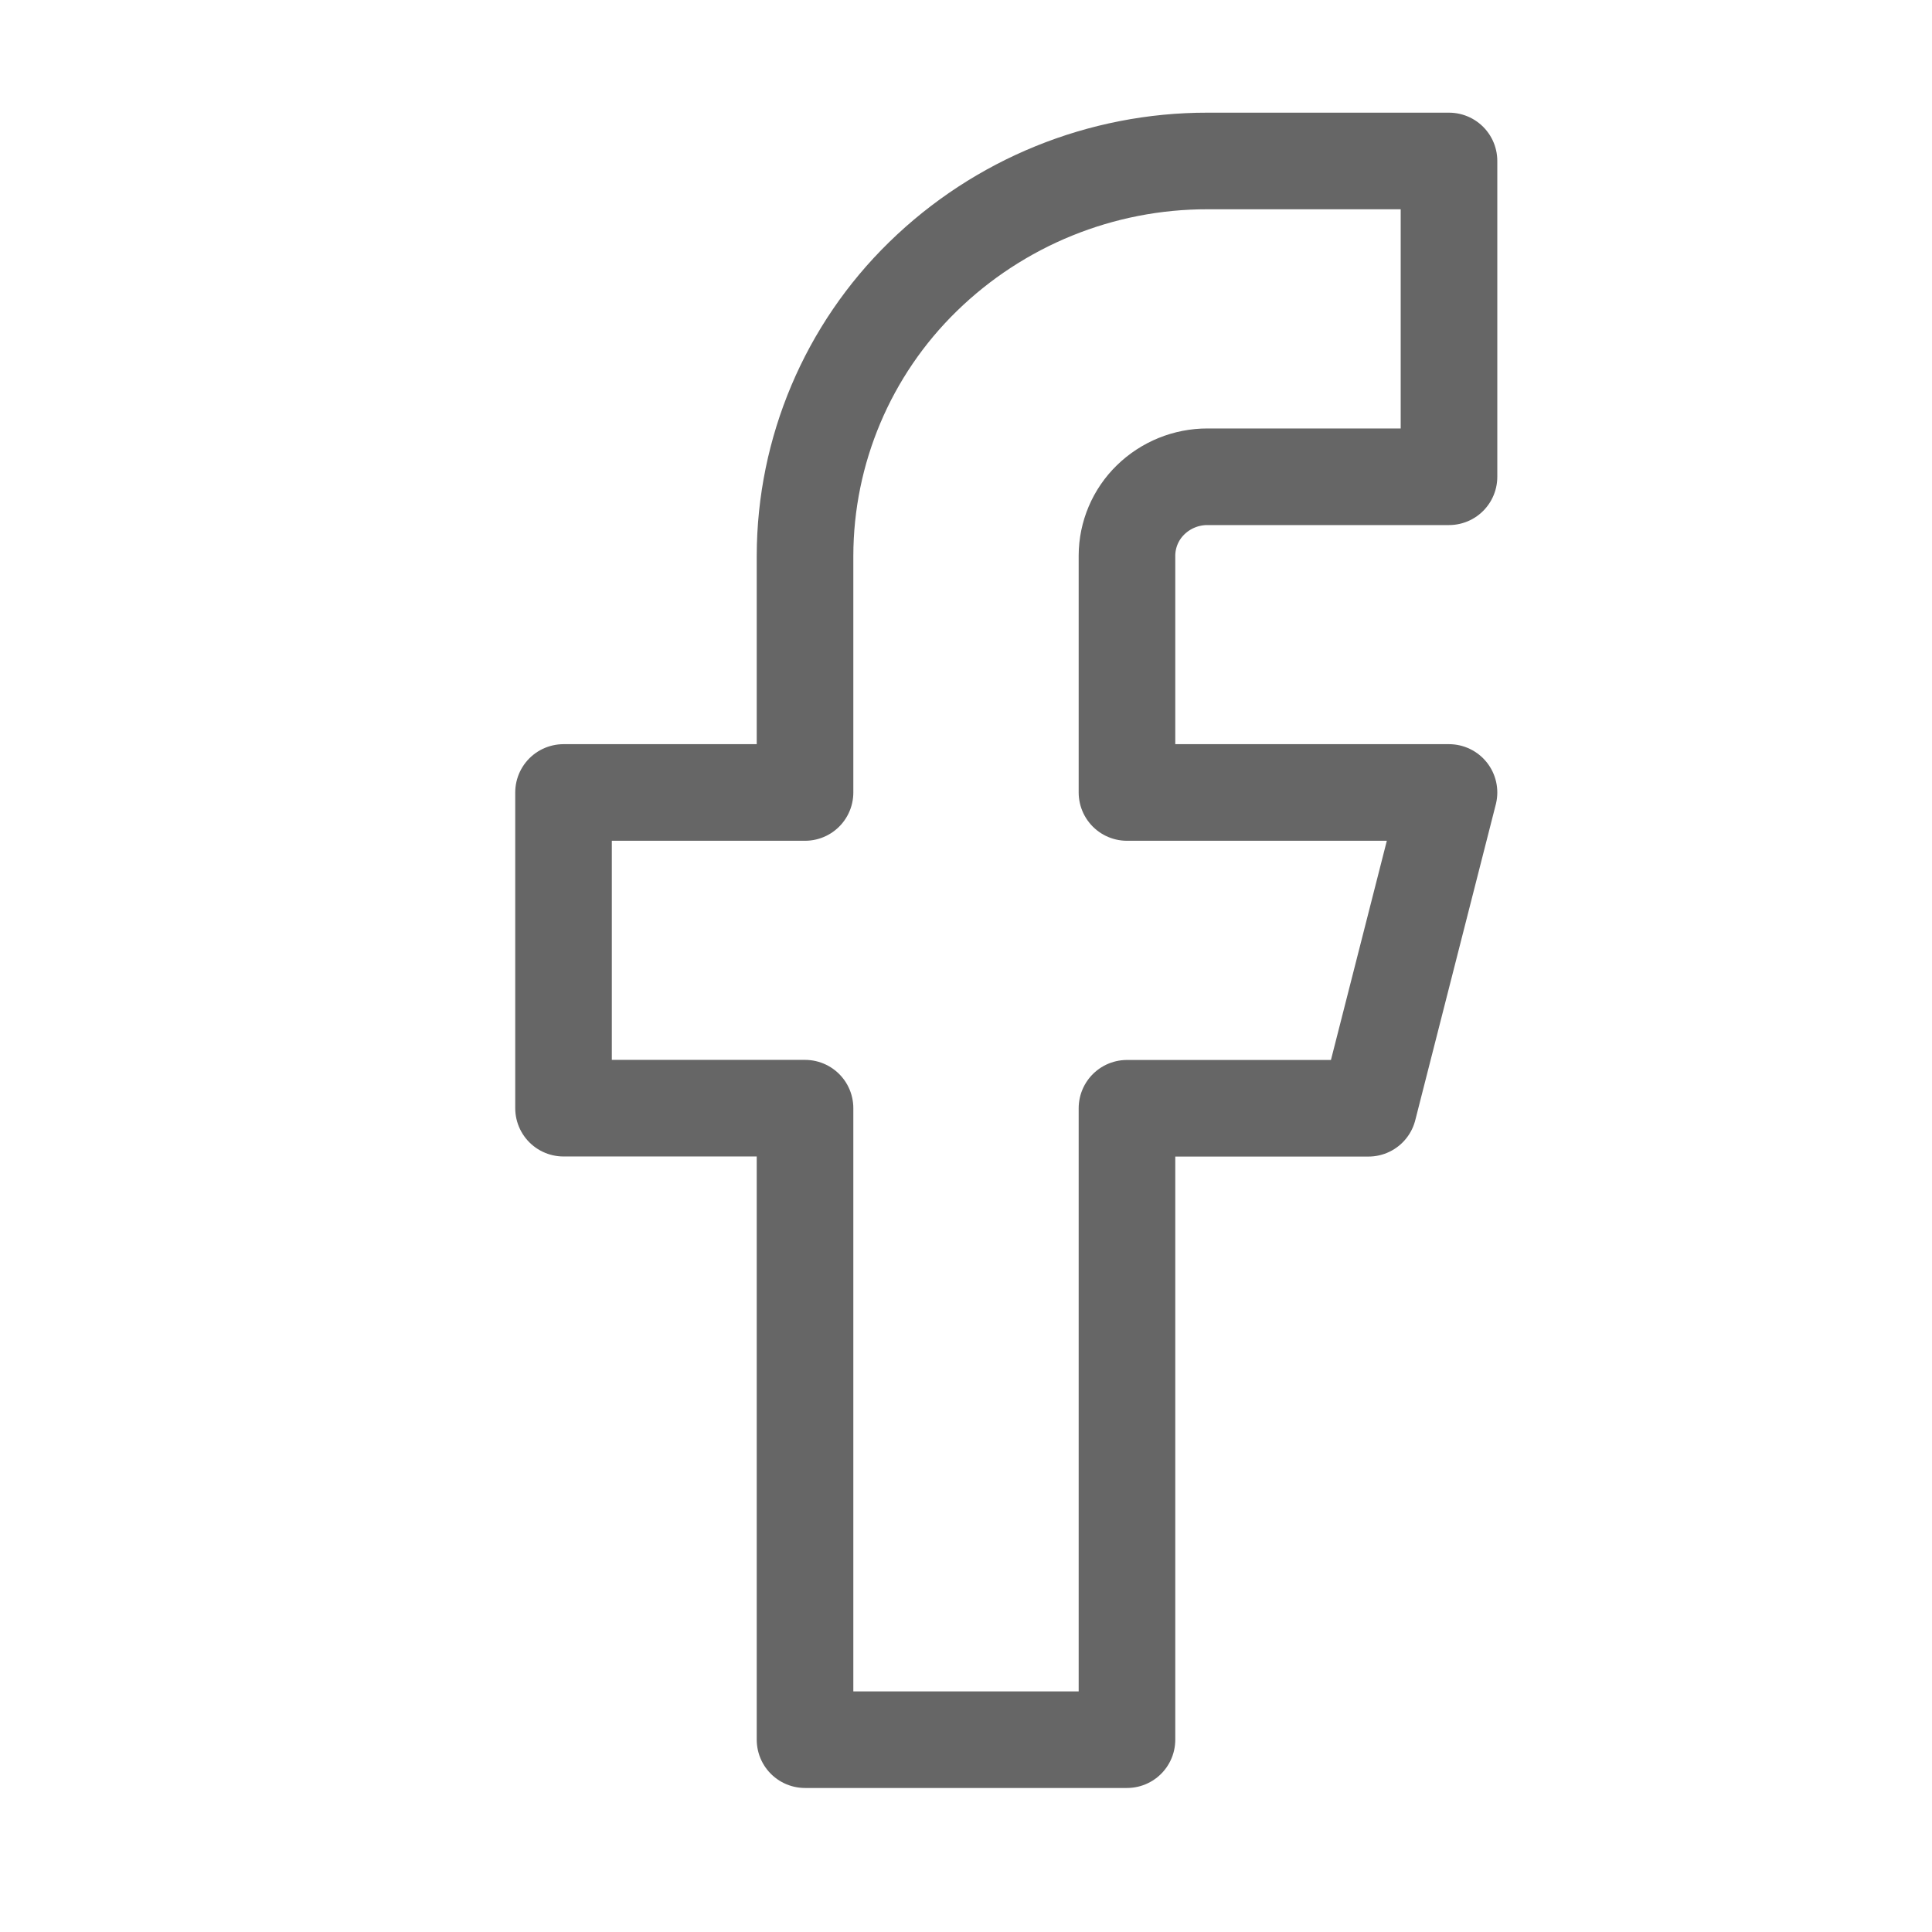
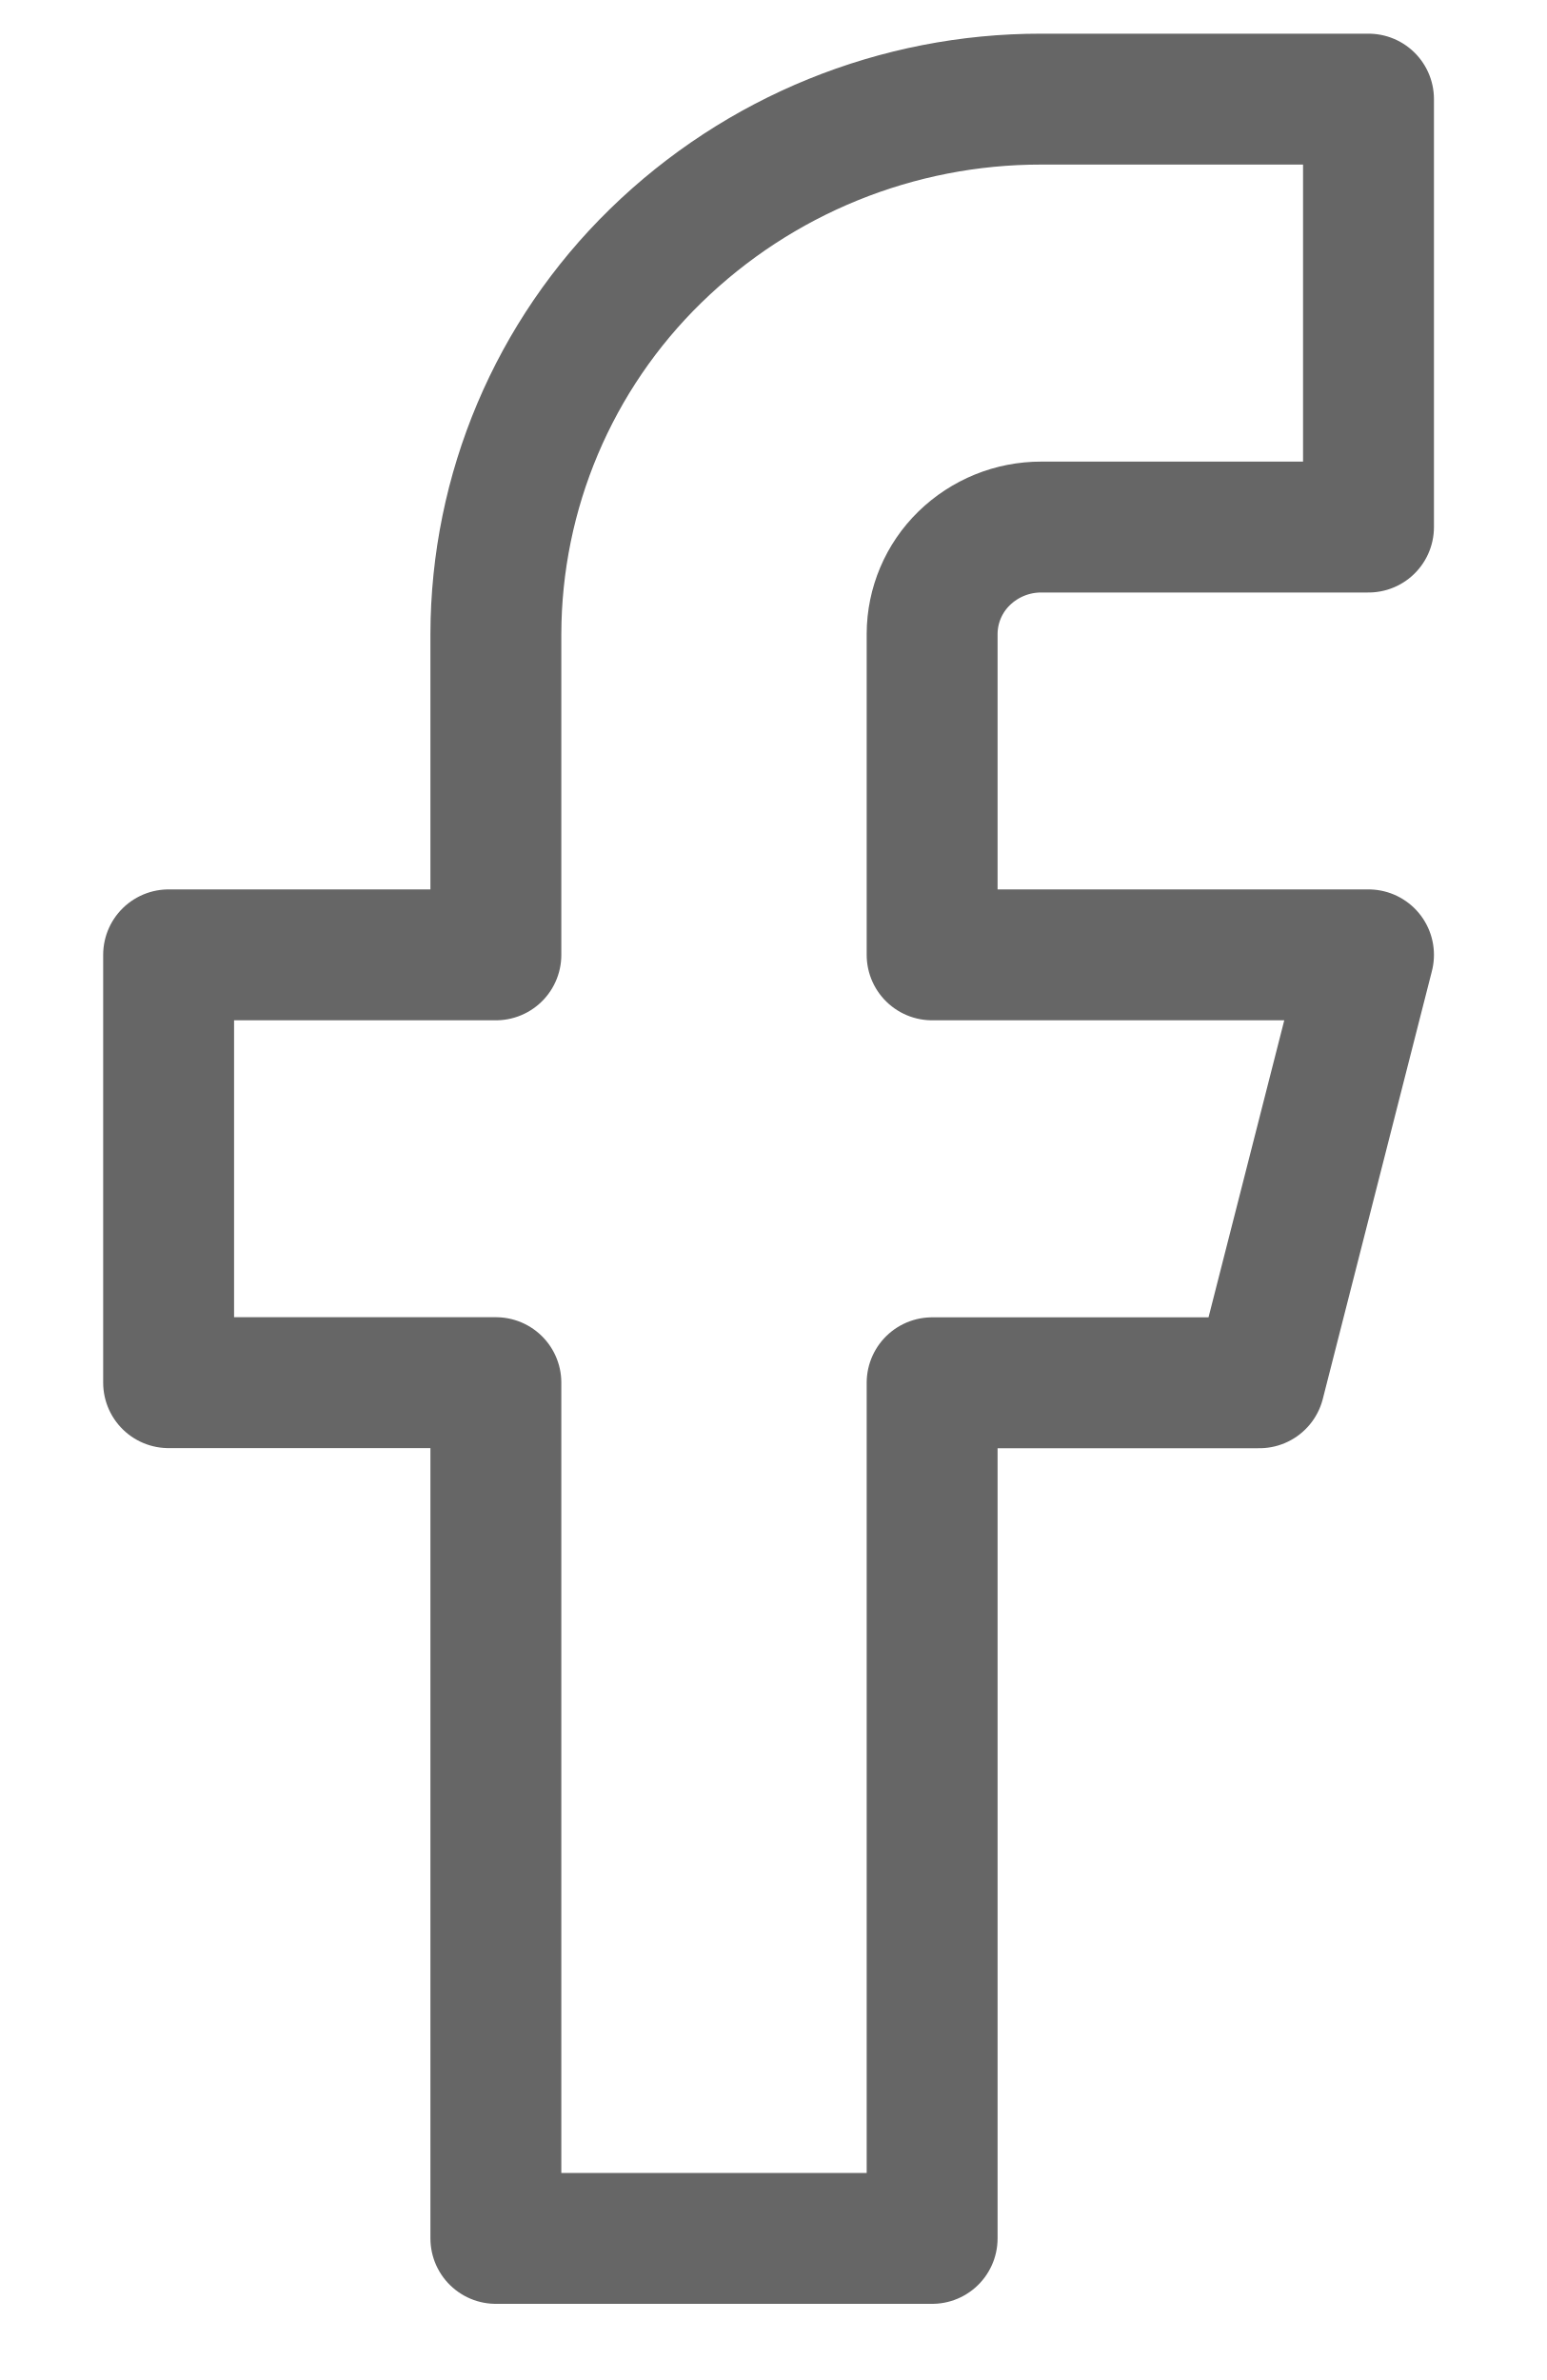
- <svg xmlns="http://www.w3.org/2000/svg" width="22" height="22" fill="none">
-   <path d="M16.5 1.833h-2.75a4.63 4.63 0 00-3.24 1.317 4.45 4.45 0 00-1.343 3.177v2.697h-2.75v3.595h2.75v7.191h3.666v-7.19h2.75l.917-3.596h-3.667V6.327a.89.89 0 01.269-.635.926.926 0 01.648-.263h2.75V1.833z" stroke="#666" stroke-width="1.1" stroke-linecap="round" stroke-linejoin="round" />
+ <svg xmlns="http://www.w3.org/2000/svg" width="13" height="20" fill="none">
+   <path d="M11.5.833H8.75A4.63 4.63 0 005.51 2.15a4.45 4.45 0 00-1.343 3.177v2.697h-2.75v3.595h2.75v7.191h3.666v-7.19h2.75l.917-3.596H7.833V5.327a.89.89 0 01.269-.635.926.926 0 01.648-.263h2.75V.833z" stroke="#666" stroke-width="1.1" stroke-linecap="round" stroke-linejoin="round" />
</svg>
